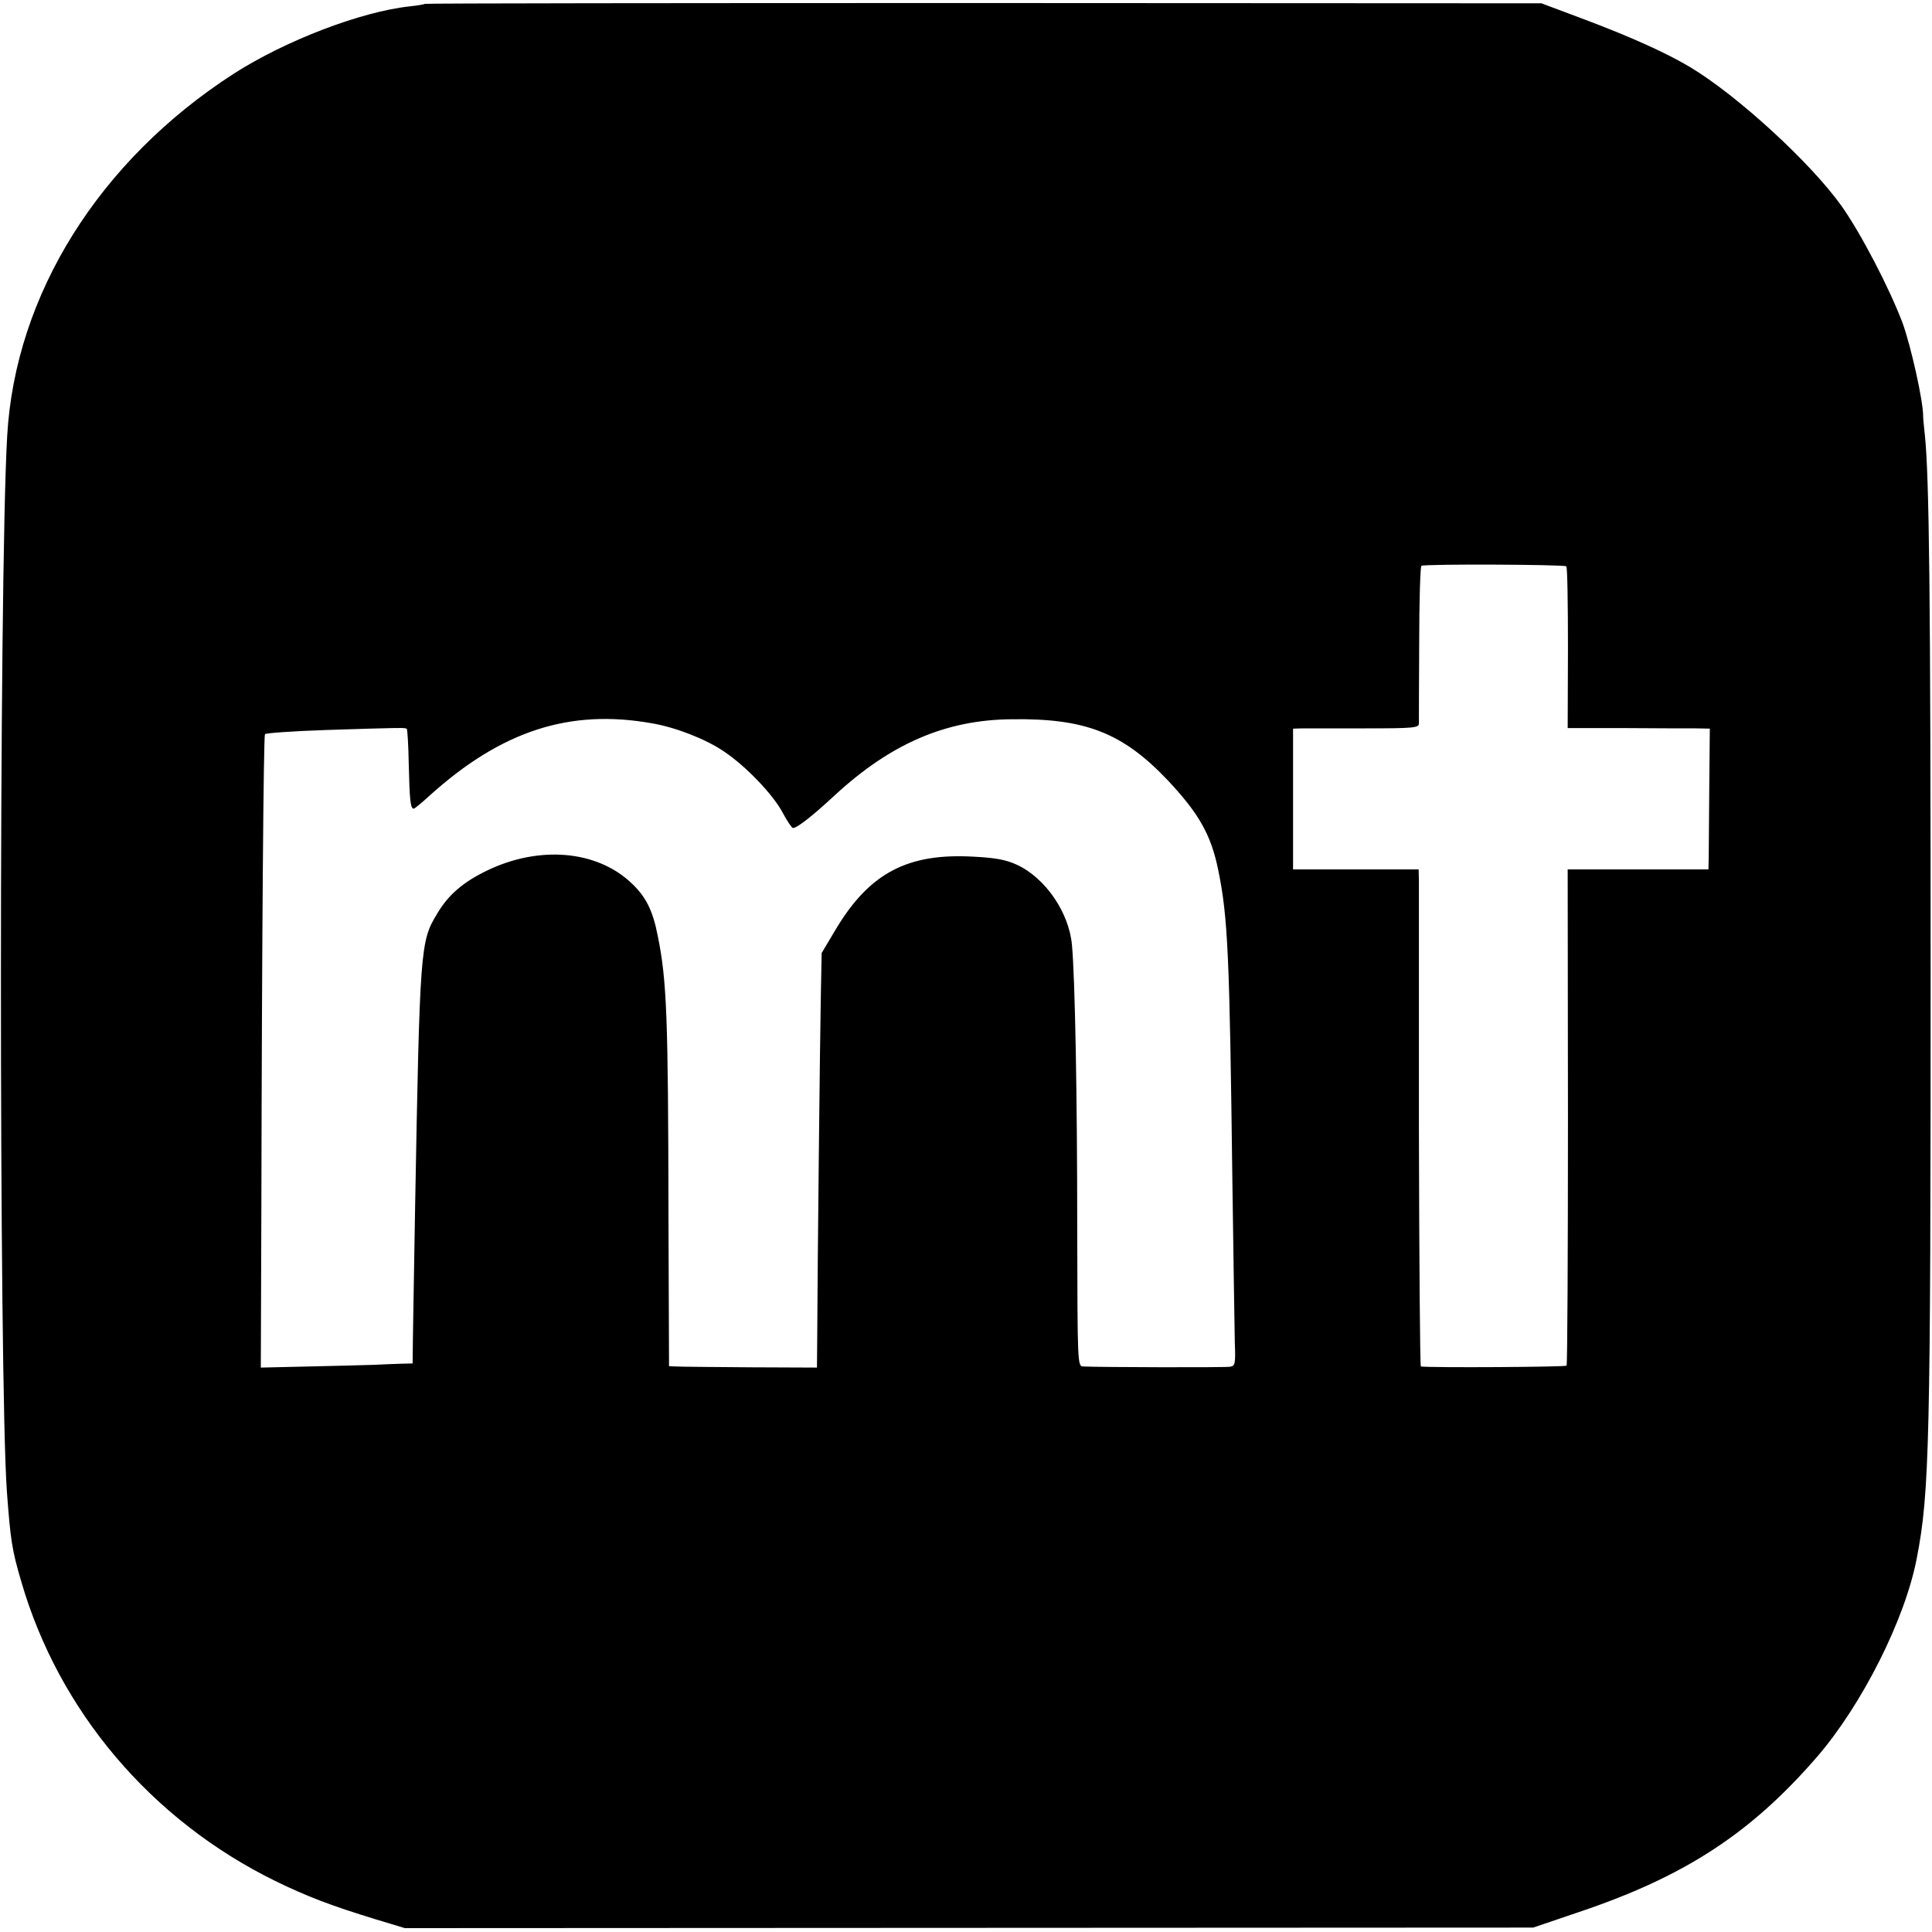
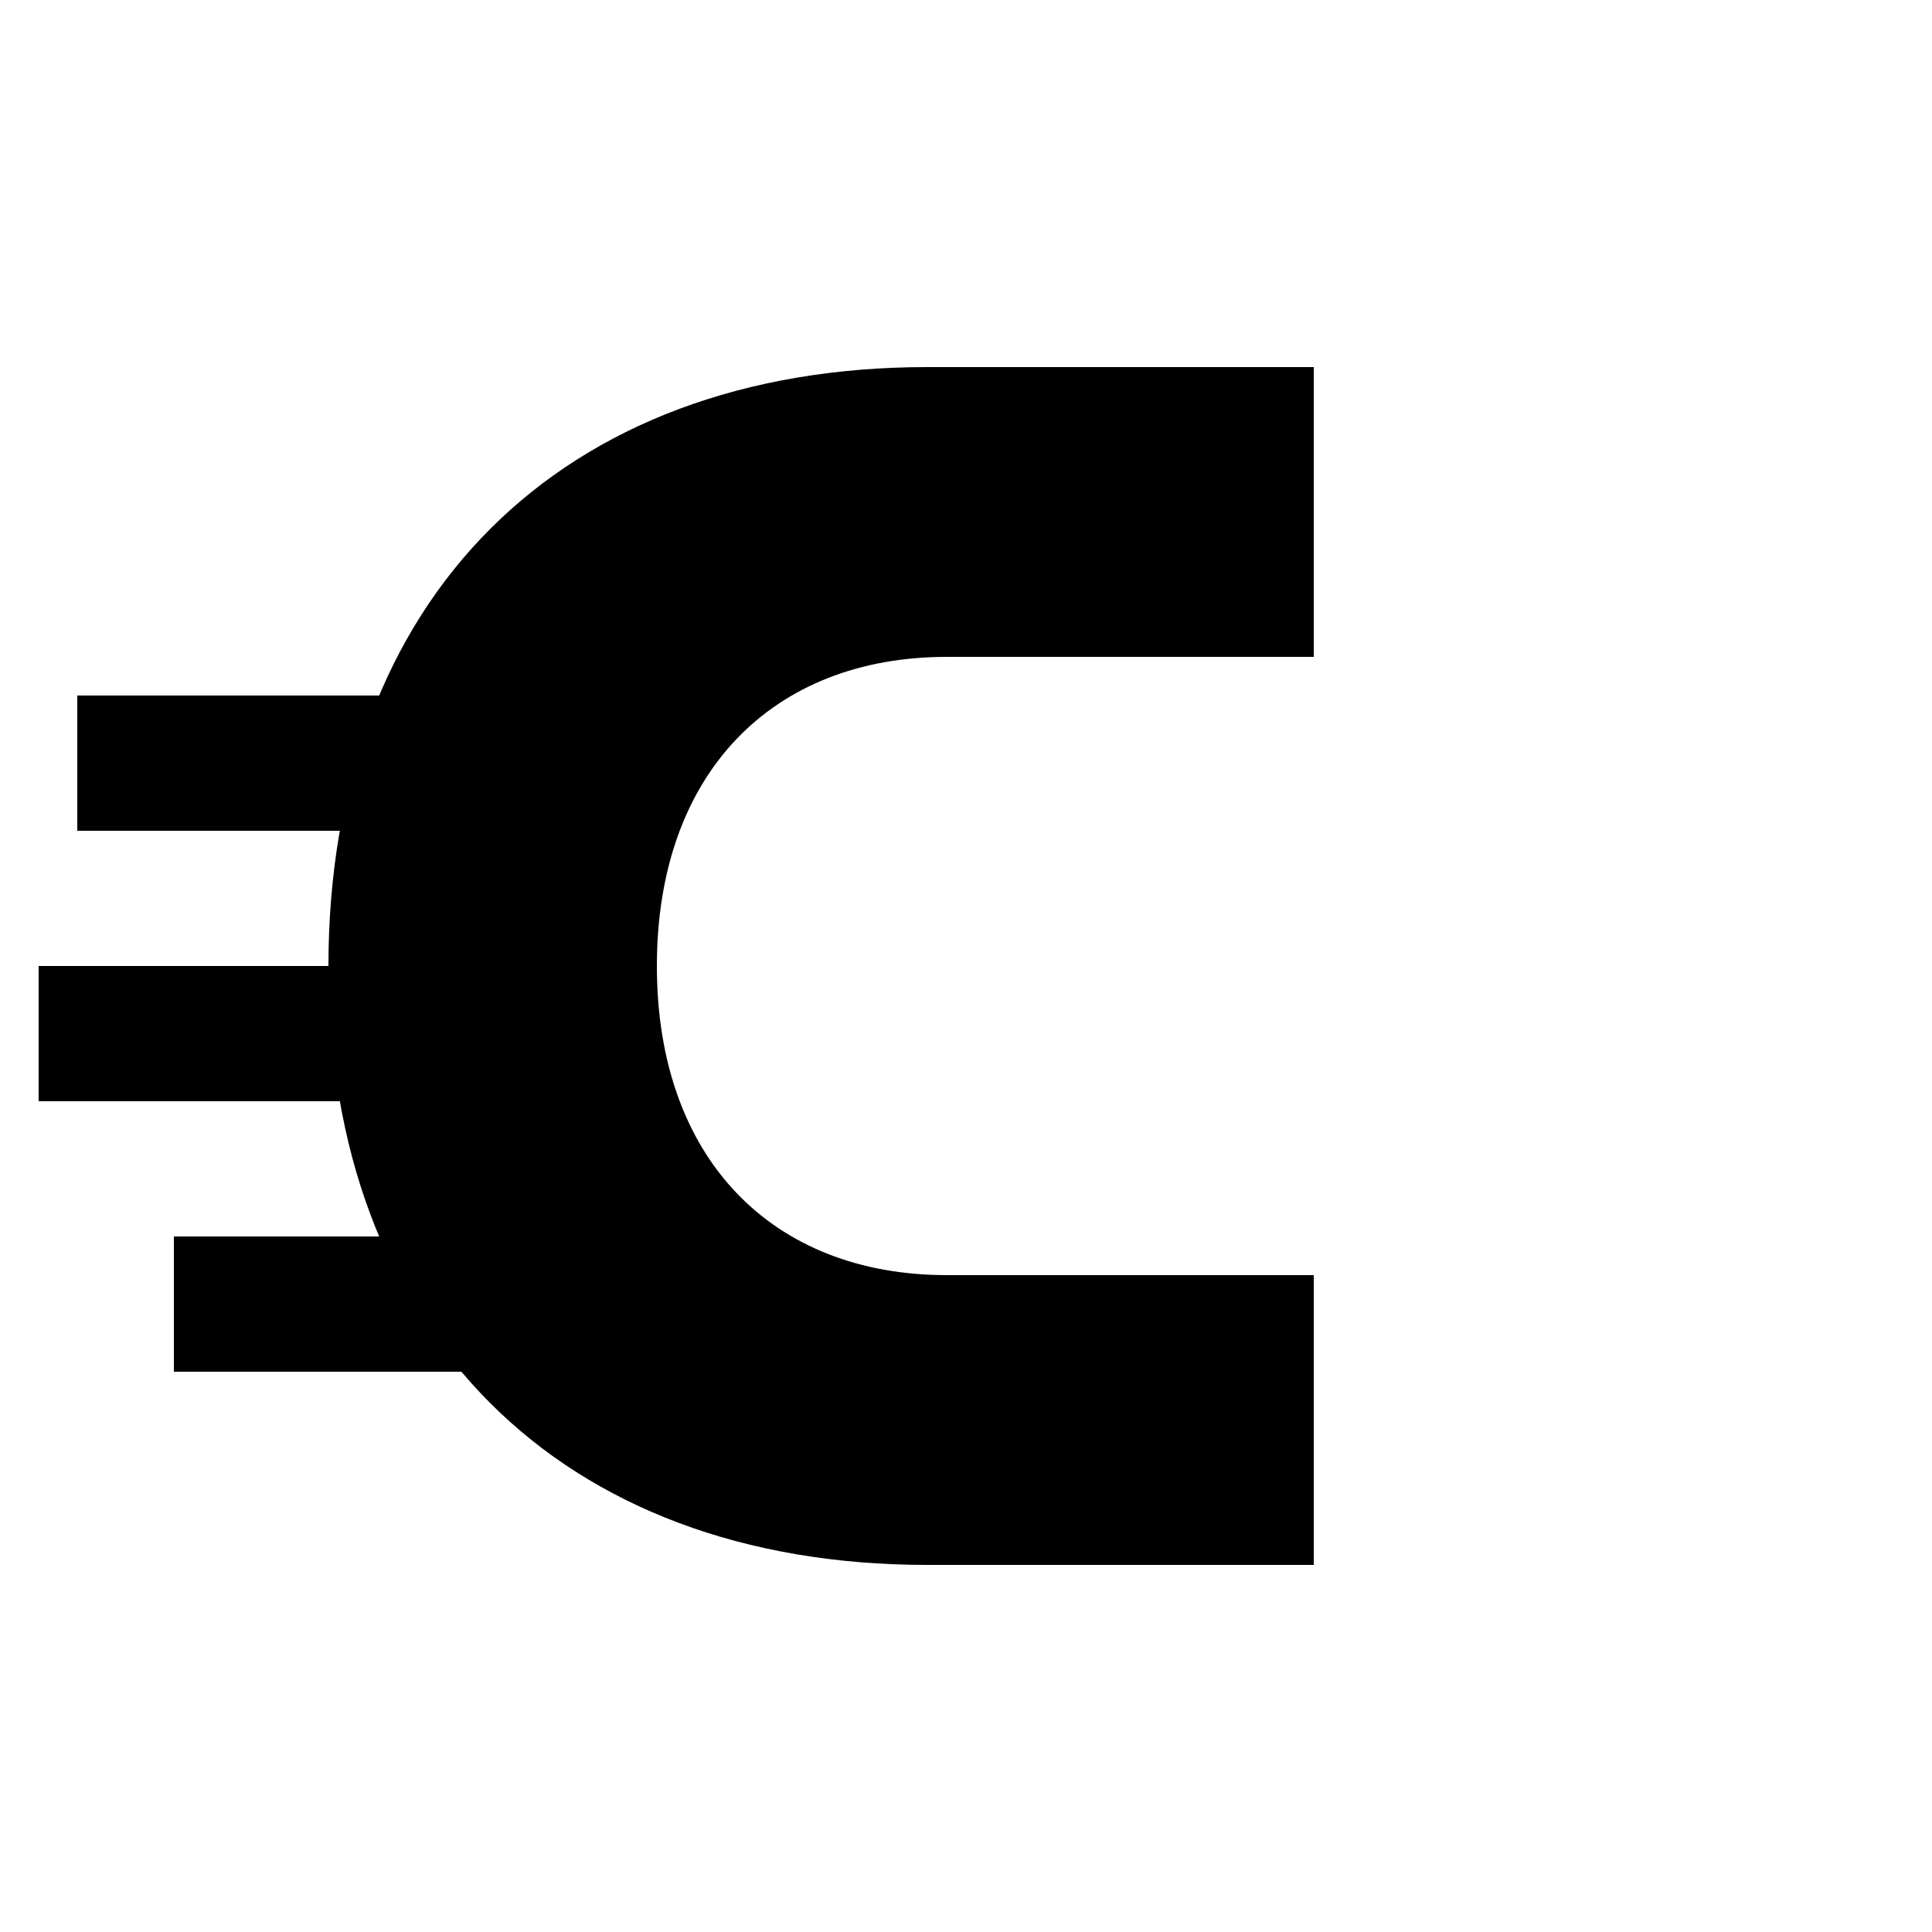
- <svg xmlns="http://www.w3.org/2000/svg" height="700pt" preserveAspectRatio="xMidYMid meet" viewBox="0 0 700 700" width="700pt">
-   <path d="m1539 6986c-2-2-26-6-54-9-177-19-451-124-638-244-487-314-792-800-821-1313-30-518-30-3420-1-3825 13-174 18-210 52-325 136-469 470-864 920-1085 117-57 201-89 364-139l106-32 2044 1 2044 1 165 56c384 129 623 285 863 562 164 190 320 500 362 721 46 237 50 420 50 2130 0 1354-5 1789-21 1940-3 28-6 57-6 65 1 55-45 258-74 338-48 128-153 329-222 426-112 157-376 399-547 502-85 51-213 109-380 172l-160 60-2021 1c-1112 0-2023-1-2025-3zm4136-2038c4-3 6-137 6-296l-1-290h207c115-1 231-1 258-1l50-1-2-213c-1-116-2-231-2-254l-1-43h-255-255l1-895c0-492-2-899-5-903-3-5-492-8-528-3-3 1-6 387-7 859v900l-1 42h-228-227v255 255l35 1h228c173 0 192 2 193 17 0 9 0 141 1 292 0 151 4 277 8 280 12 7 518 5 525-2zm-3311-569c86-15 193-57 258-101 80-53 180-158 214-223 16-30 33-55 37-55 15 0 69 42 152 119 203 187 402 273 640 275 267 4 402-49 564-219 114-121 159-199 185-328 35-170 41-310 51-1117 4-283 8-552 9-597 3-76 1-82-18-85-18-3-467-2-531 1-21 1-21 4-22 499 0 485-8 907-19 1027-10 118-96 244-200 292-39 18-77 25-155 29-239 14-377-58-499-260l-53-89-3-156c-3-147-12-982-13-1231l-1-115-243 1c-133 1-254 2-268 3l-25 1-2 543c-1 725-6 855-39 1017-18 93-44 143-97 192-125 117-332 135-521 44-87-42-141-88-182-158-60-99-62-122-79-1063-4-214-7-429-8-477l-1-88-40-1c-22-1-67-2-100-4-33-1-139-4-235-6l-175-4 2 585c2 1011 8 1701 13 1710 3 4 102 11 220 15 280 9 289 9 294 4 2-2 6-60 7-129 3-127 6-160 18-160 3 0 29 21 56 46 261 236 509 317 809 263z" transform="matrix(.1 0 0 -.1 0 700)" />
+ <svg xmlns="http://www.w3.org/2000/svg" viewBox="0 0 100 100">
+   <path fill="#000" d="M68 19H48C29 19 17 31 17 50s12 31 31 31h20V66H49c-9 0-15-6-15-16s6-16 15-16h19z" />
+   <path fill="#000" d="M4 36h26v7H4zm-2 14h28v7H2zm7 14h21v7H9z" />
</svg>
